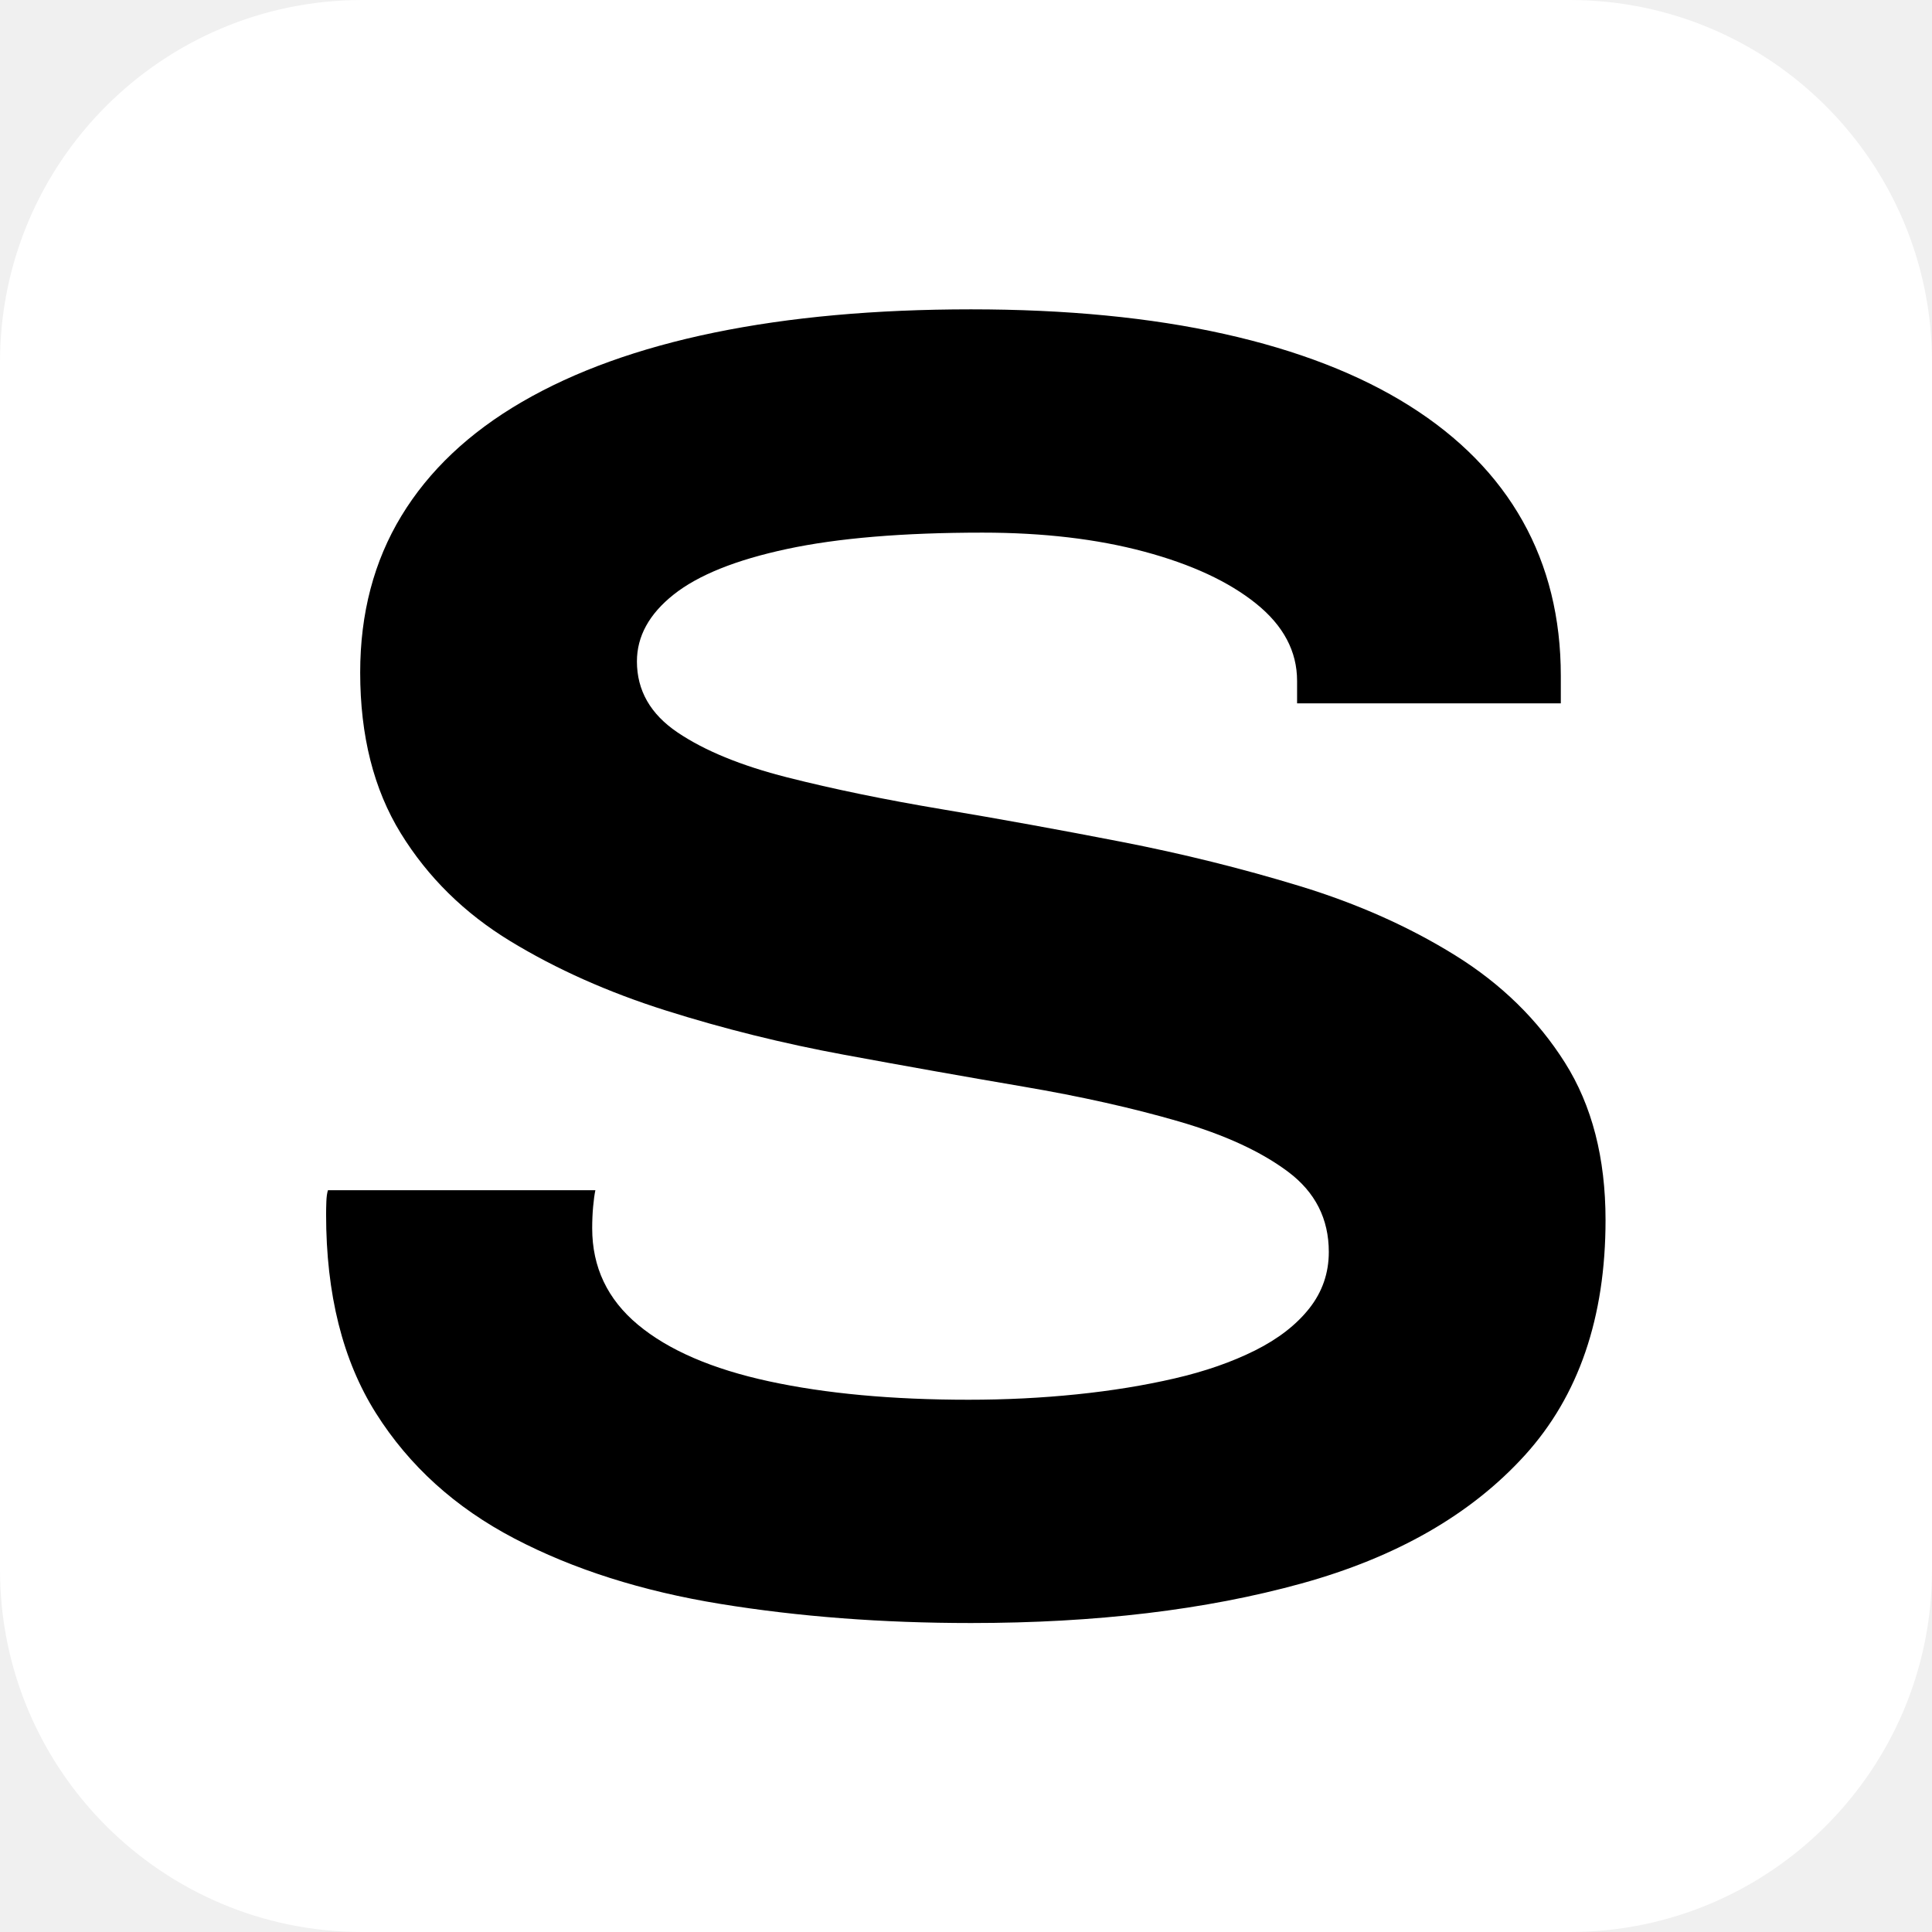
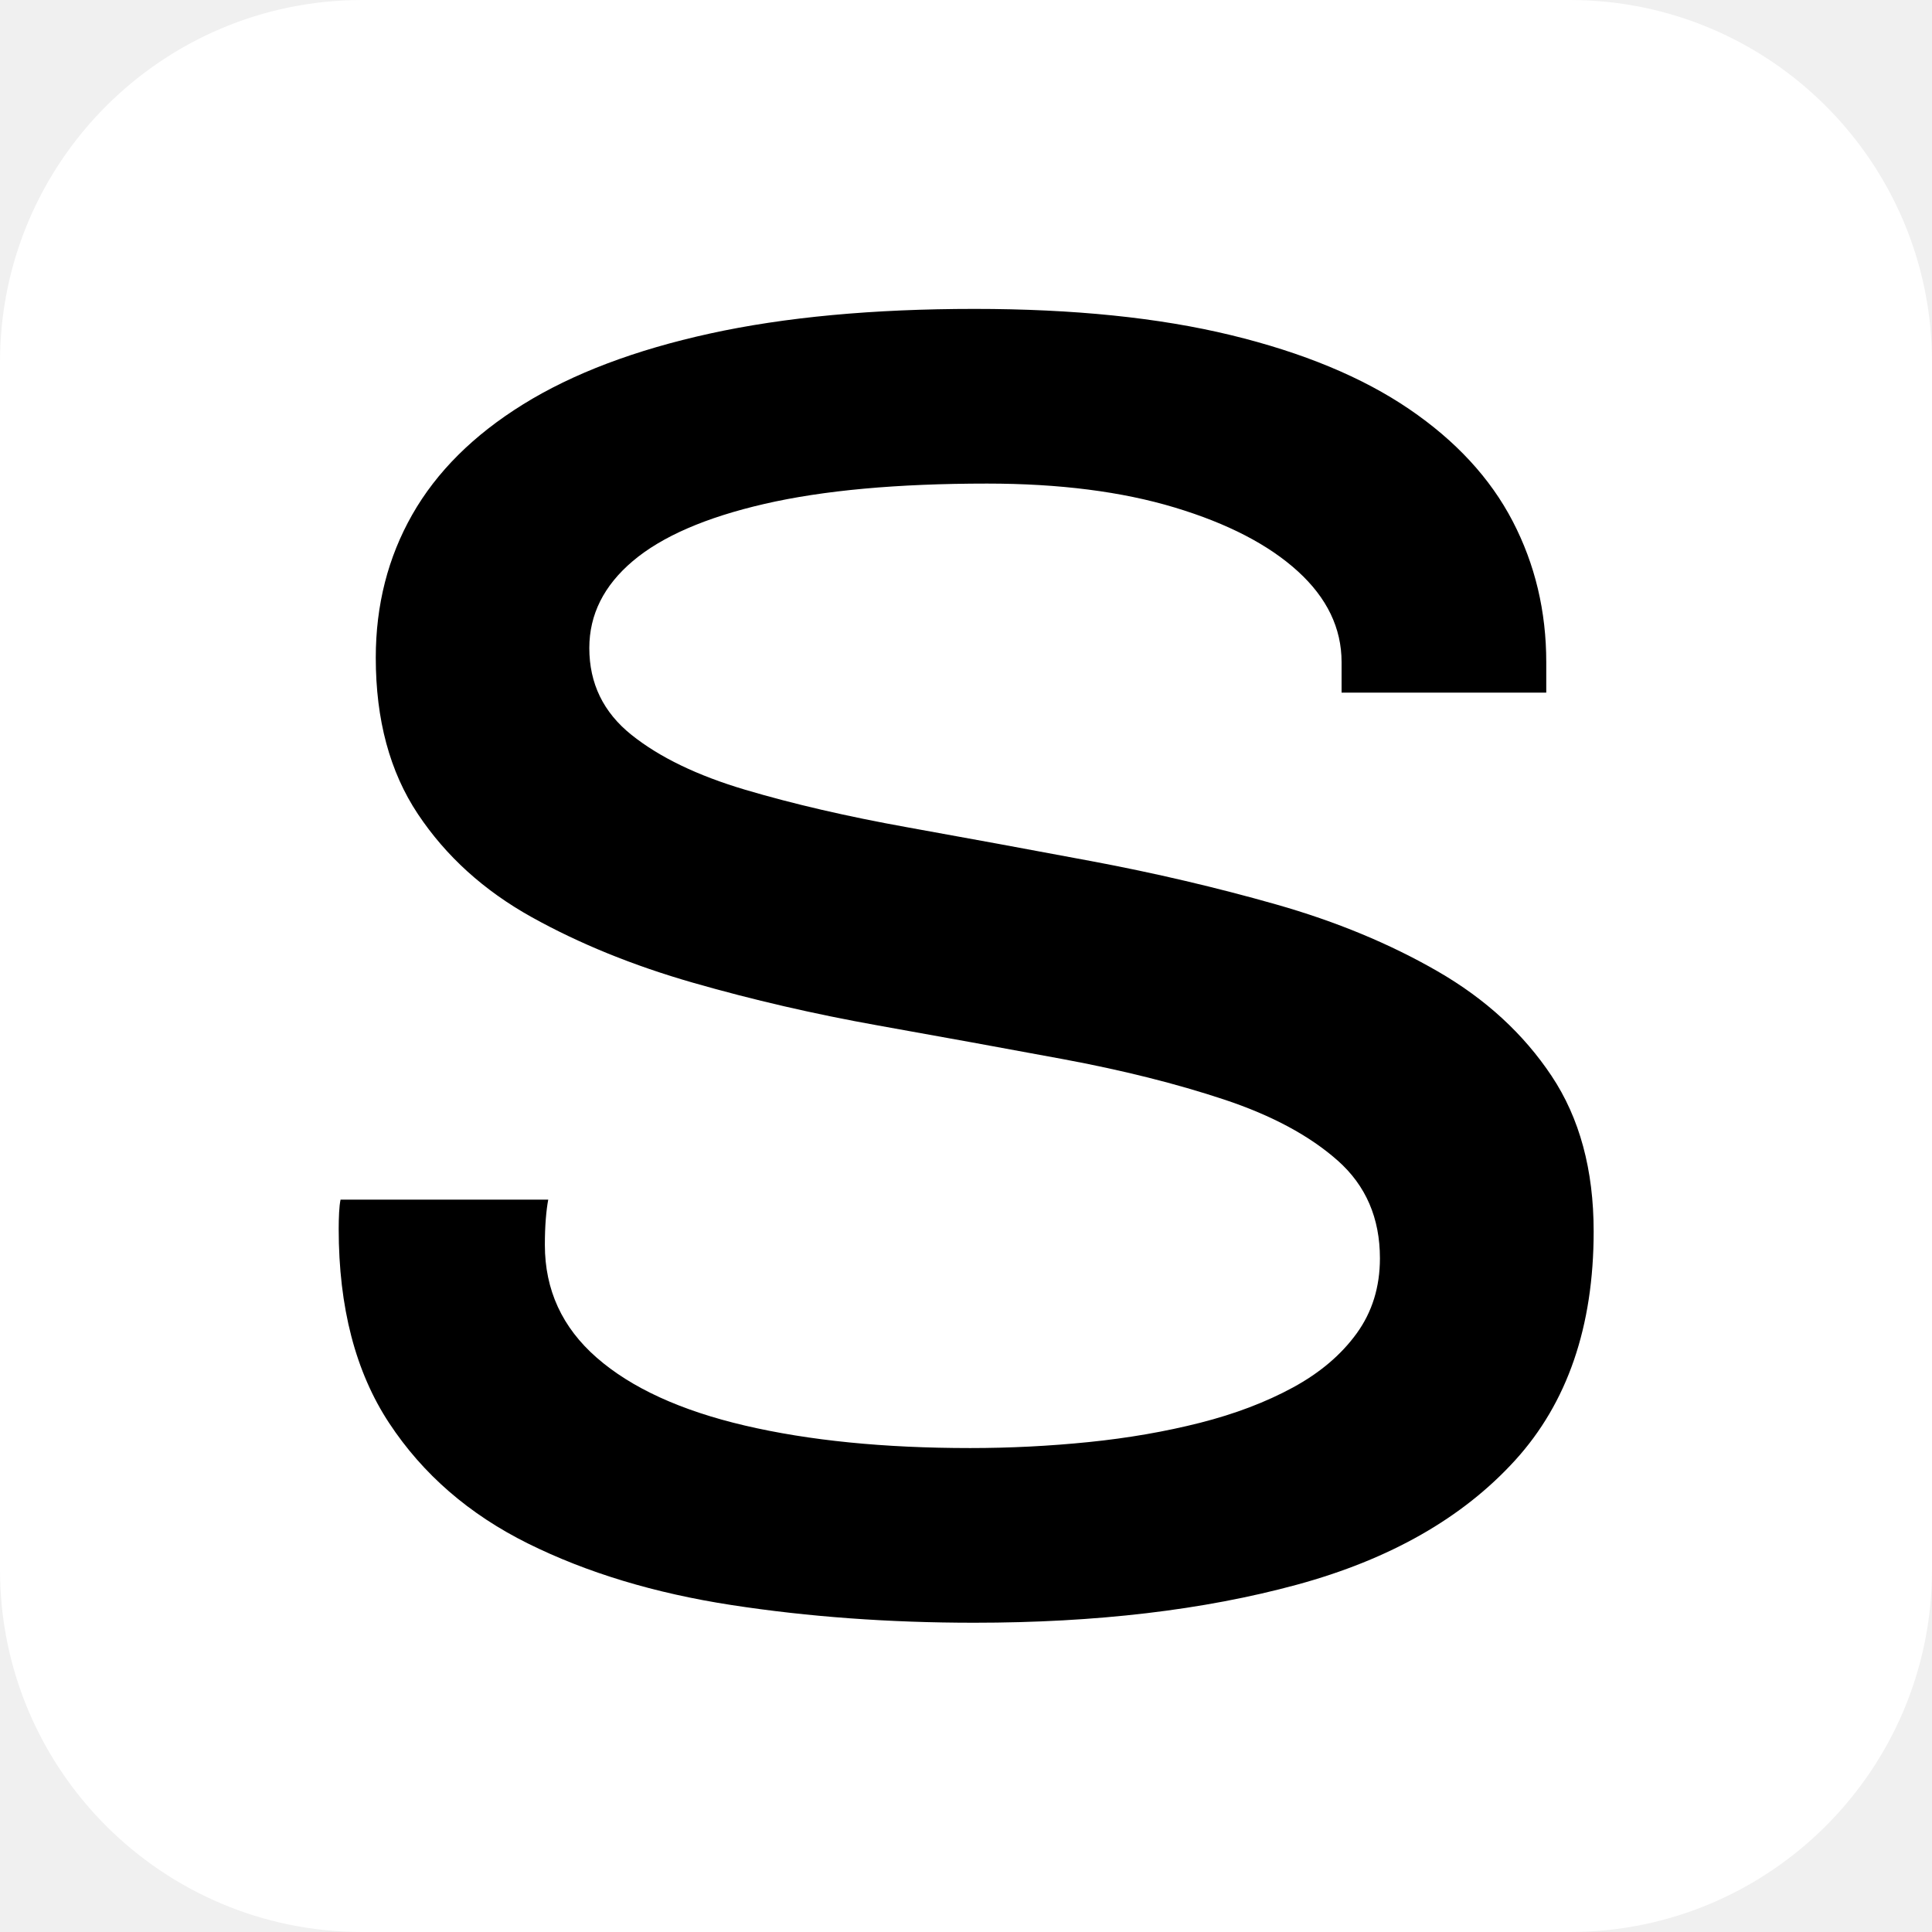
<svg xmlns="http://www.w3.org/2000/svg" viewBox="0 0 64 64">
  <rect width="64" height="64" rx="12" fill="#fff" />
-   <path transform="translate(7.43 53.03) scale(0.06123 -0.06123)" d="M403.997 -12Q331.878 -12 268.358 -1.66Q204.839 8.68 156.919 33.74Q108.999 58.8 82.039 101.54Q55.08 144.28 55.08 209.08Q55.08 212.2 55.22 216.04Q55.36 219.88 56.08 222.16H200.759Q200.039 218.72 199.539 213.22Q199.039 207.72 199.039 201.56Q199.039 170 223.799 149.38Q248.559 128.76 294.638 118.78Q340.718 108.8 402.677 108.8Q432.797 108.8 461.177 111.72Q489.557 114.64 514.177 120.34Q538.797 126.04 557.636 135.46Q576.476 144.88 587.016 158.24Q597.556 171.6 597.556 188.76Q597.556 215.6 575.596 232.08Q553.636 248.56 516.296 259.4Q478.957 270.24 432.177 278.22Q385.397 286.2 335.538 295.401Q285.678 304.601 238.898 319.381Q192.119 334.161 154.779 356.881Q117.439 379.601 95.479 415.26Q73.52 450.92 73.52 502.24Q73.52 550.24 95.819 586.96Q118.119 623.68 161.019 648.62Q203.919 673.56 265.078 686.14Q326.238 698.72 403.957 698.72Q481.276 698.72 540.936 685.42Q600.595 672.12 641.195 646.54Q681.795 620.96 702.435 584.18Q723.075 547.4 723.075 500.44V485.56H580.396V497.72Q580.396 521.68 558.216 539.52Q536.036 557.36 497.696 567.64Q459.357 577.92 410.157 577.92Q345.718 577.92 304.358 569.06Q262.999 560.2 243.119 544.42Q223.239 528.64 223.239 508.24Q223.239 484.68 245.199 469.84Q267.158 455 304.498 445.52Q341.838 436.04 388.618 428.2Q435.397 420.36 485.257 410.66Q535.116 400.959 581.896 386.679Q628.676 372.399 666.016 349.179Q703.355 325.959 725.315 291.16Q747.275 256.36 747.275 206.04Q747.275 126.88 703.655 78.8Q660.035 30.72 582.656 9.36Q505.276 -12 403.997 -12Z" fill="#000" />
+   <path transform="translate(7.48 53.02) scale(0.06126 -0.06126)" d="M404.654 -12Q335.697 -12 273.437 -2.428Q211.178 7.144 163.393 30.846Q115.607 54.549 88.327 95.976Q61.046 137.403 61.046 200.95Q61.046 205.577 61.268 209.827Q61.49 214.077 62.046 216.775H174.356Q173.532 212.485 173.032 206.239Q172.532 199.993 172.532 192.282Q172.532 155.829 200.588 131.315Q228.645 106.802 280.669 94.629Q332.693 82.456 402.513 82.456Q434.841 82.456 466.733 85.704Q498.626 88.953 526.886 96.129Q555.145 103.306 577.05 115.21Q598.956 127.114 611.524 144.464Q624.093 161.814 624.093 185.075Q624.093 217.629 601.335 237.845Q578.577 258.062 539.798 270.931Q501.019 283.8 452.561 292.794Q404.103 301.789 352.595 310.989Q301.087 320.189 252.629 334.089Q204.172 347.989 165.392 369.56Q126.613 391.131 103.855 425.322Q81.097 459.513 81.097 509.818Q81.097 552.537 100.839 587.229Q120.581 621.92 160.788 646.86Q200.995 671.8 261.774 685.126Q322.554 698.451 404.897 698.451Q485.125 698.451 543.561 684.264Q601.998 670.077 639.868 644.303Q677.738 618.529 695.887 583.621Q714.036 548.713 714.036 507.436V490.945H603.353V507.476Q603.353 535.001 579.719 556.548Q556.084 578.095 513.158 591.045Q470.231 603.995 411.664 603.995Q338.945 603.995 291.298 593.01Q243.651 582.024 220.109 562.112Q196.567 542.2 196.567 515.057Q196.567 486.381 219.325 468.155Q242.083 449.928 280.915 438.419Q319.746 426.911 368.204 418.191Q416.662 409.47 468.117 399.822Q519.573 390.175 568.031 376.402Q616.489 362.629 655.32 340.237Q694.152 317.845 716.91 283.686Q739.667 249.528 739.667 199.64Q739.667 122.494 697.166 75.802Q654.666 29.109 579.151 8.555Q503.636 -12 404.654 -12Z" fill="#000" />
</svg>
